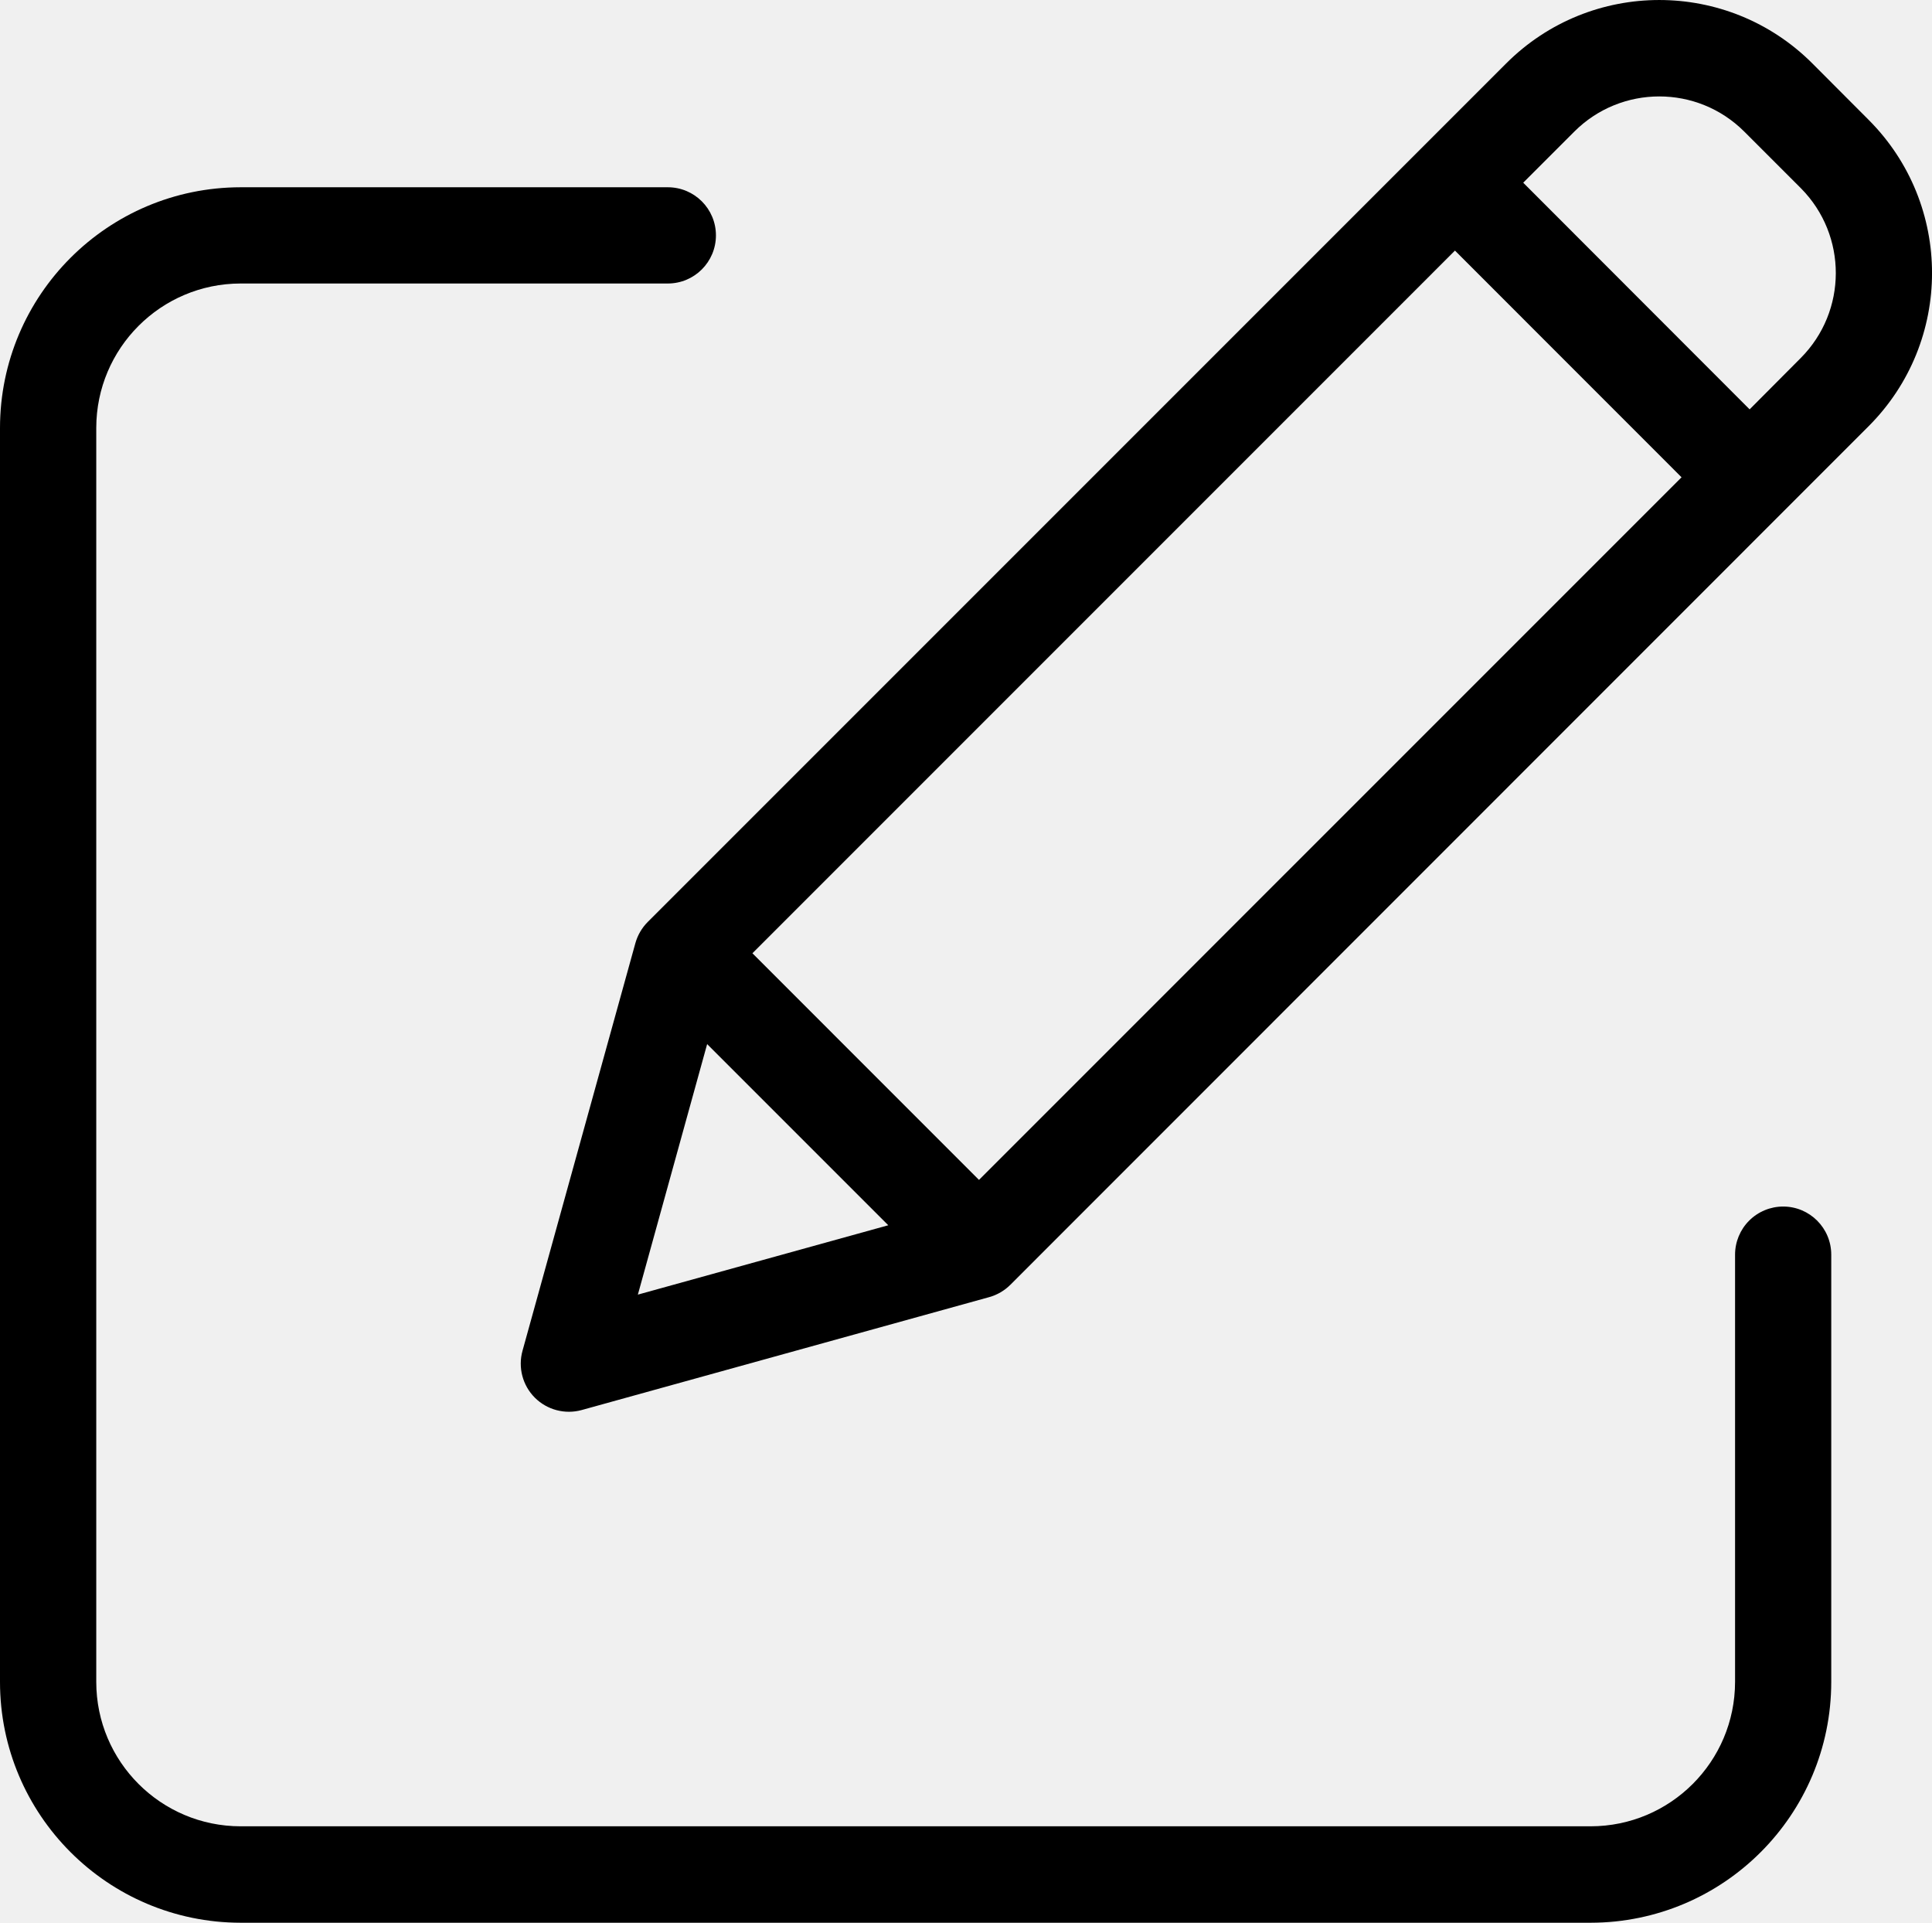
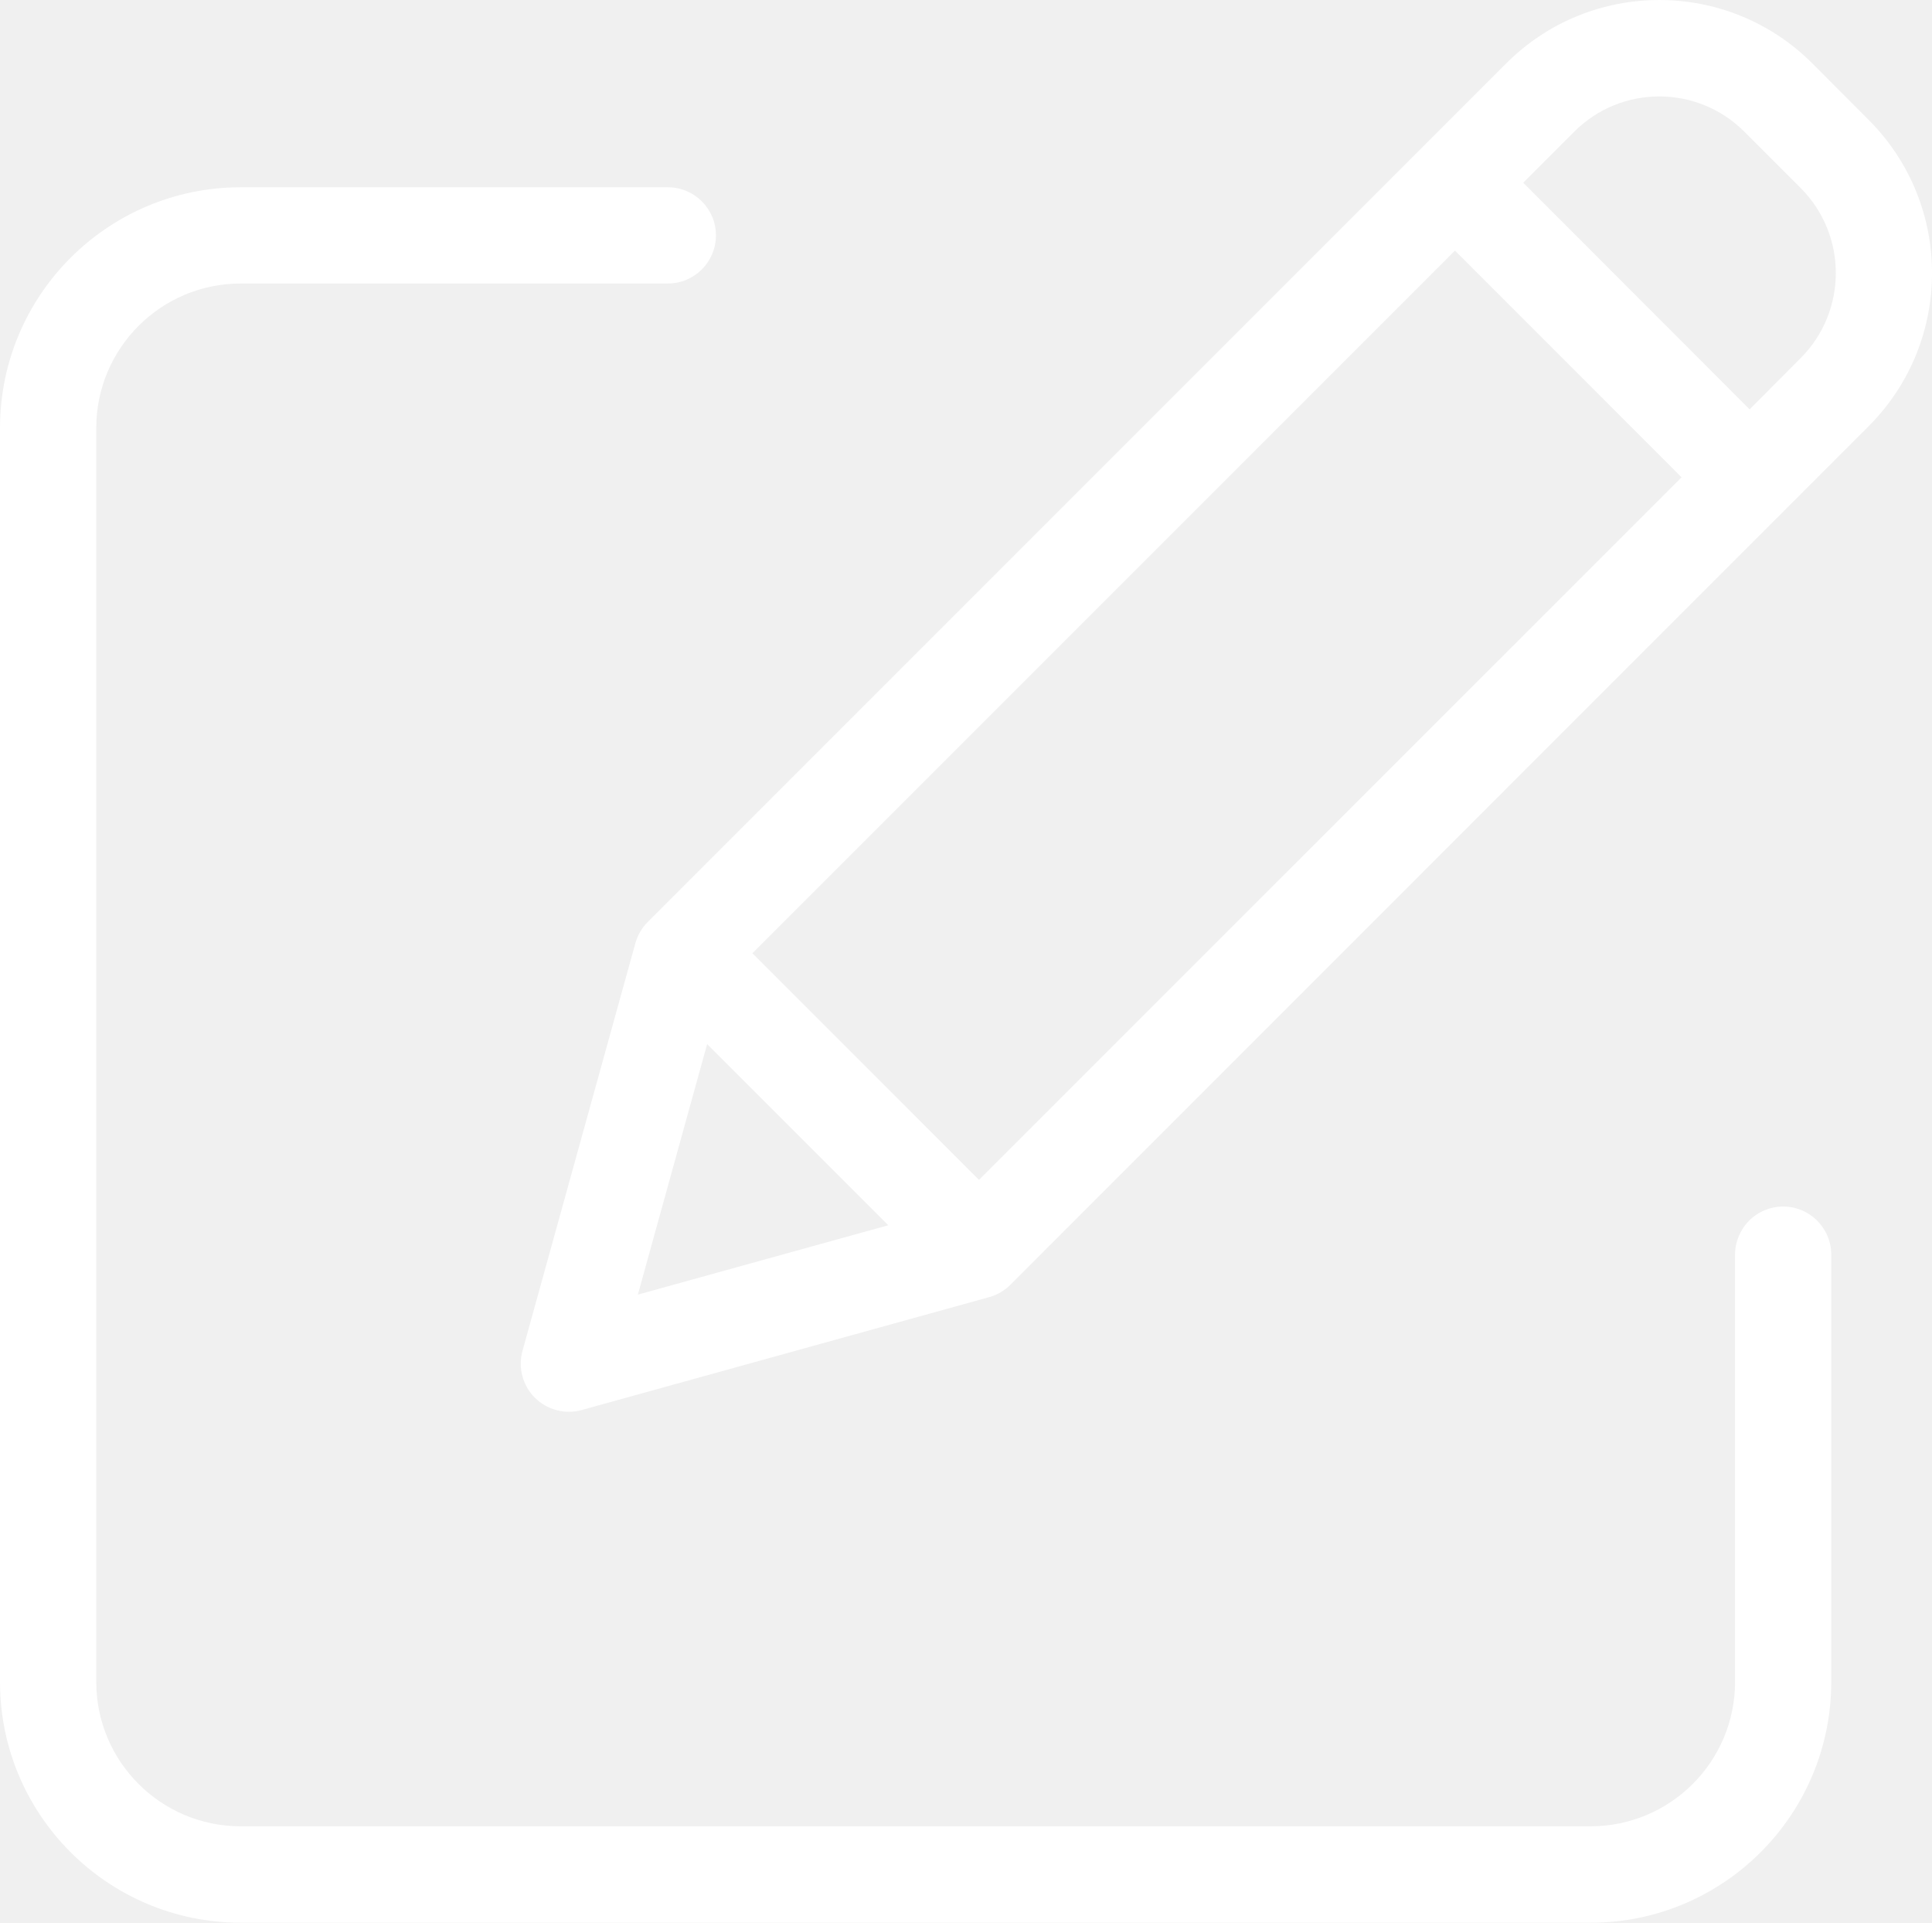
<svg xmlns="http://www.w3.org/2000/svg" id="Layer_1" data-name="Layer 1" viewBox="0 0 512 509.43">
-   <path d="M-5.74,486.23A12.75,12.75,0,0,0-18.49,499V612.2a38.3,38.3,0,0,1-38.26,38.25H-414.54a38.28,38.28,0,0,1-38.25-38.25V279.91a38.3,38.3,0,0,1,38.25-38.26h113.22a12.75,12.75,0,0,0,12.75-12.75,12.75,12.75,0,0,0-12.75-12.75H-414.54a63.83,63.83,0,0,0-63.76,63.76V612.2A63.83,63.83,0,0,0-414.54,676H-56.75A63.83,63.83,0,0,0,7,612.2V499A12.75,12.75,0,0,0-5.74,486.23Z" transform="translate(478.3 -166.53)" />
-   <path d="M2,183.34a57.38,57.38,0,0,0-81.15,0l-227.5,227.49a12.89,12.89,0,0,0-3.27,5.62l-29.91,108a12.76,12.76,0,0,0,3.26,12.42,12.79,12.79,0,0,0,12.43,3.28l108-29.92a12.78,12.78,0,0,0,5.61-3.28L16.92,279.45a57.43,57.43,0,0,0,0-81.15ZM-278.9,419.12-92.72,232.93-32.67,293-218.86,479.17Zm-12,24.07,48,48-66.36,18.38ZM-1.11,261.42-14.63,275l-60-60.06,13.52-13.52a31.87,31.87,0,0,1,45.08,0l15,15A31.92,31.92,0,0,1-1.11,261.42Z" transform="translate(478.3 -166.53)" />
+   <style>.el-1{fill:#fff}</style>
+   <path class="el-1" d="M-5.74,486.23A12.75,12.75,0,0,0-18.49,499V612.2a38.3,38.3,0,0,1-38.26,38.25H-414.54a38.28,38.28,0,0,1-38.25-38.25V279.91a38.3,38.3,0,0,1,38.25-38.26h113.22a12.75,12.75,0,0,0,12.75-12.75,12.75,12.75,0,0,0-12.75-12.75H-414.54a63.83,63.83,0,0,0-63.76,63.76V612.2A63.83,63.83,0,0,0-414.54,676H-56.75A63.83,63.83,0,0,0,7,612.2V499A12.75,12.75,0,0,0-5.74,486.23Z" transform="translate(478.3 -166.53)" />
+   <path class="el-1" d="M2,183.34a57.38,57.38,0,0,0-81.15,0l-227.5,227.49a12.89,12.89,0,0,0-3.27,5.62l-29.91,108a12.76,12.76,0,0,0,3.26,12.42,12.79,12.79,0,0,0,12.43,3.28l108-29.92a12.78,12.78,0,0,0,5.61-3.28L16.92,279.45a57.43,57.43,0,0,0,0-81.15ZM-278.9,419.12-92.72,232.93-32.67,293-218.86,479.17Zm-12,24.07,48,48-66.36,18.38ZM-1.11,261.42-14.63,275l-60-60.06,13.52-13.52a31.87,31.87,0,0,1,45.08,0l15,15A31.92,31.92,0,0,1-1.11,261.42Z" transform="translate(478.3 -166.53)" />
</svg>
